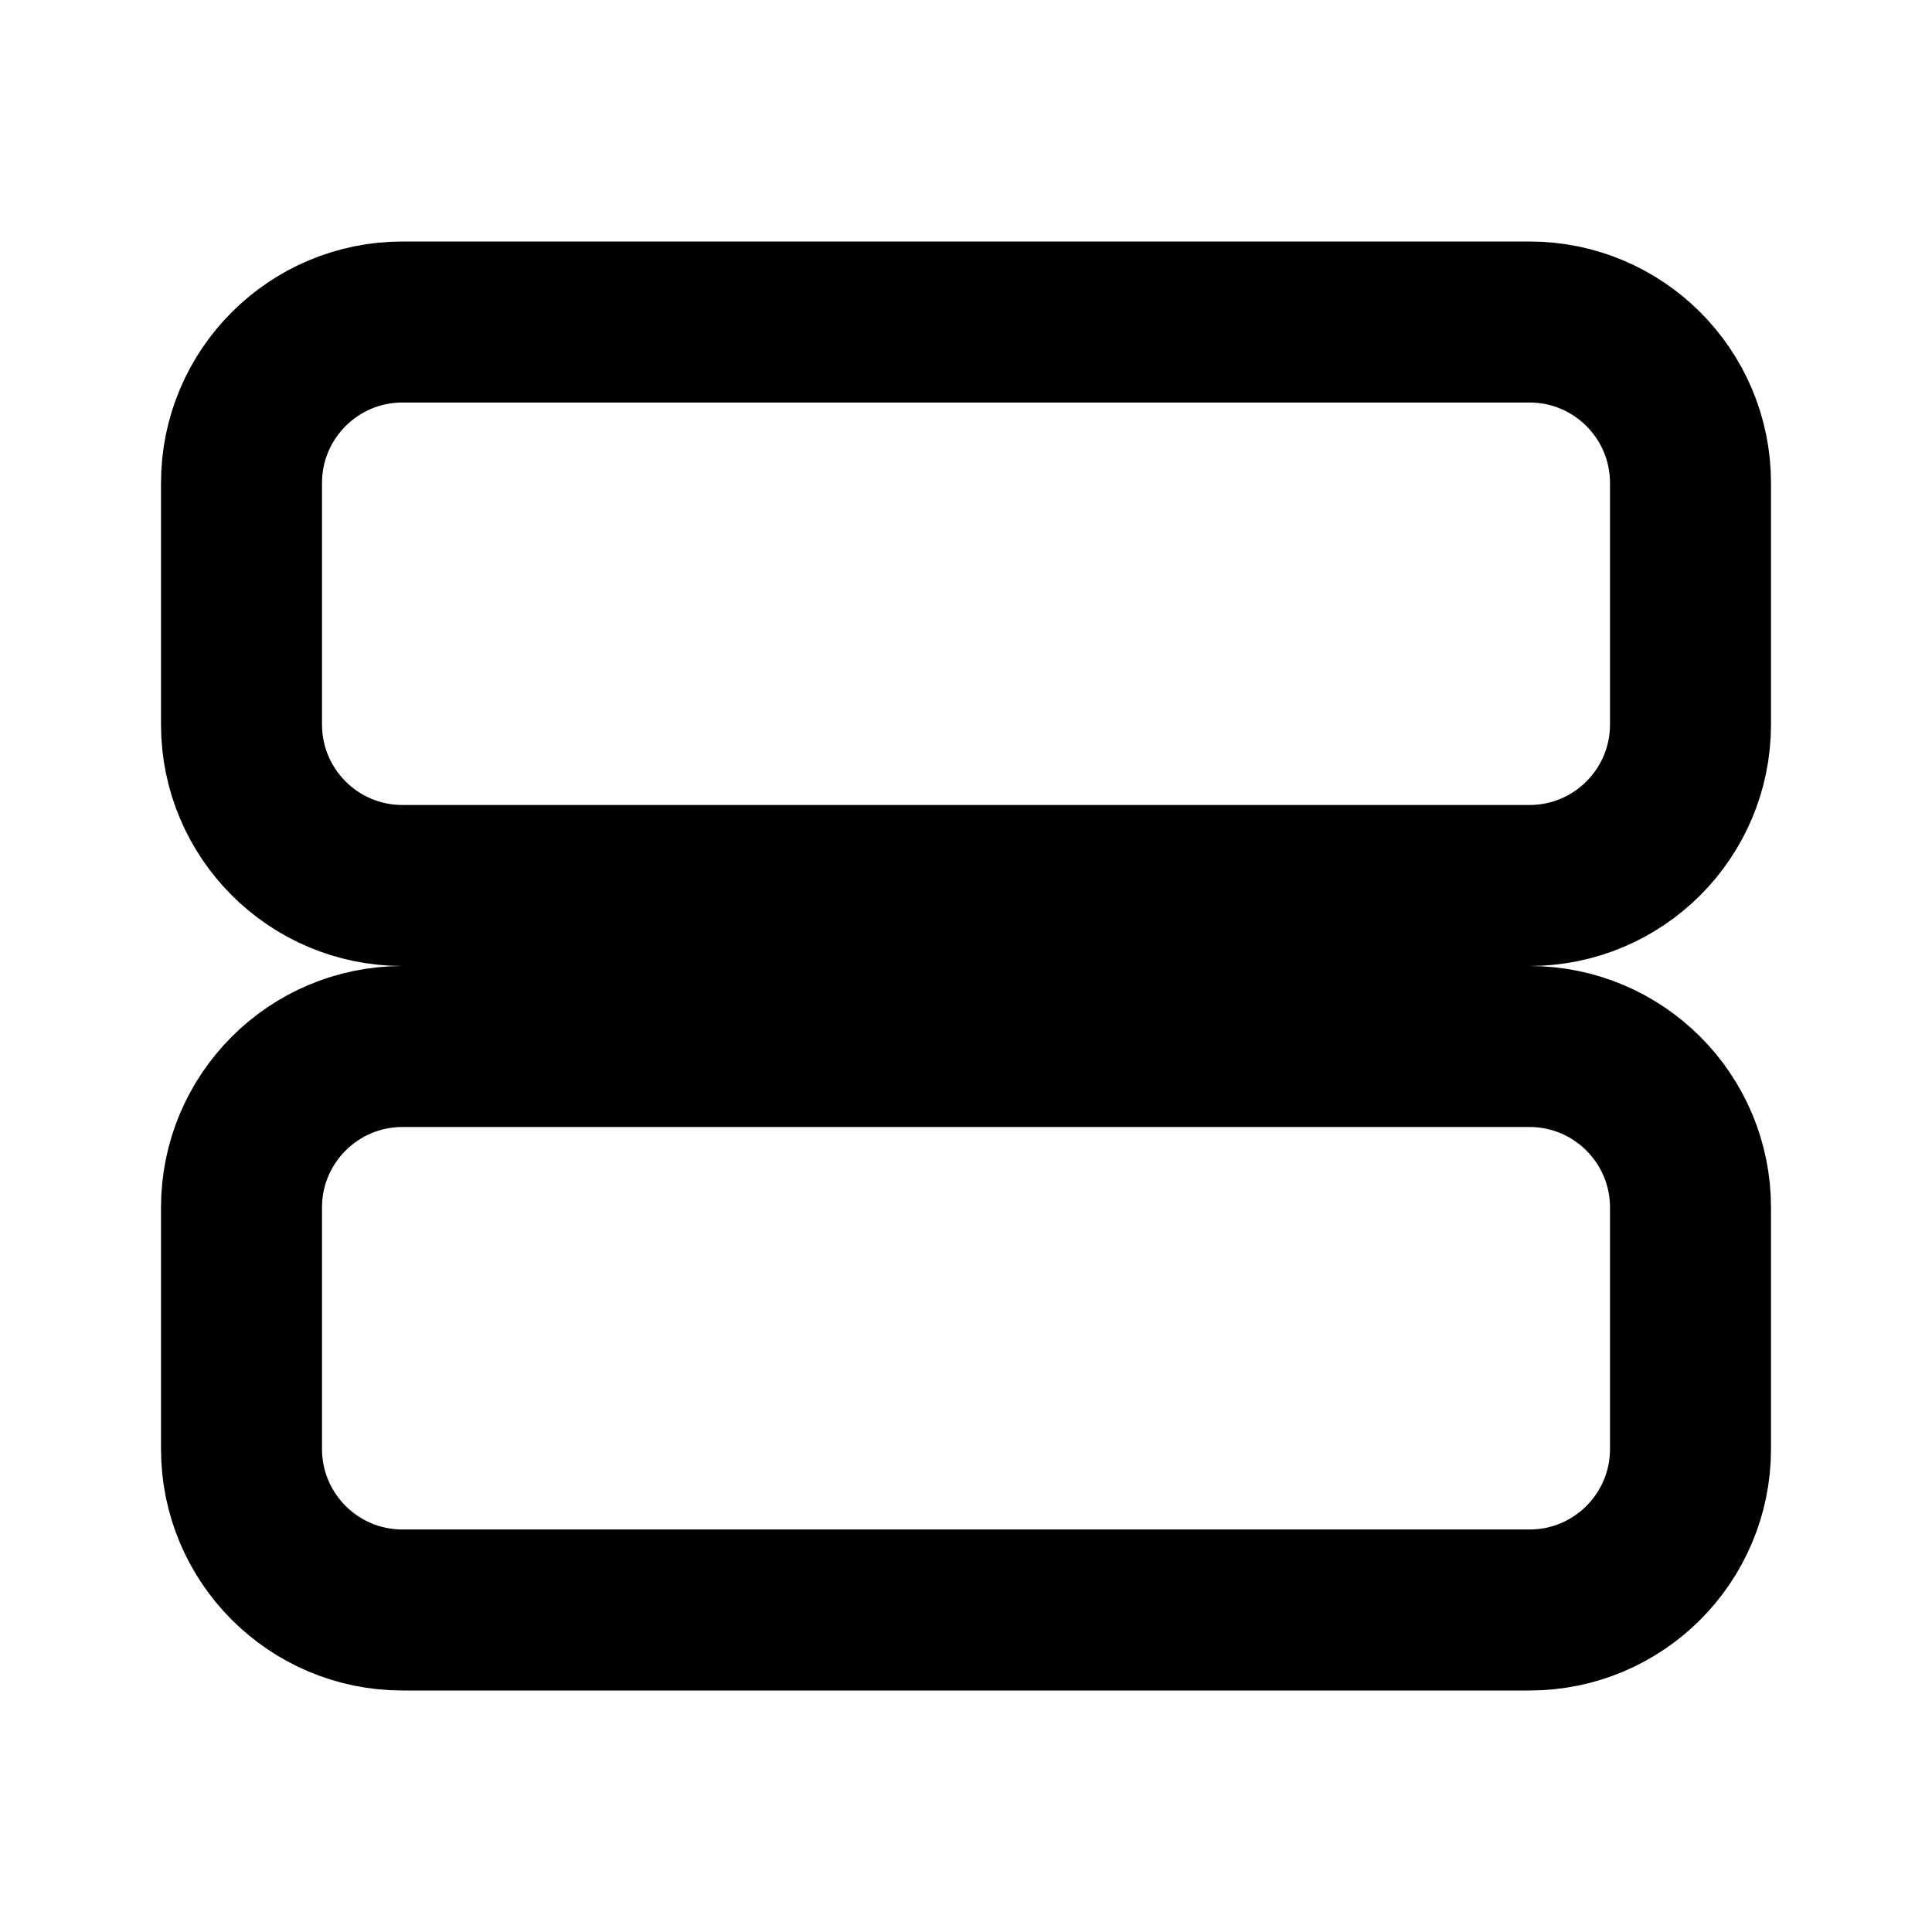
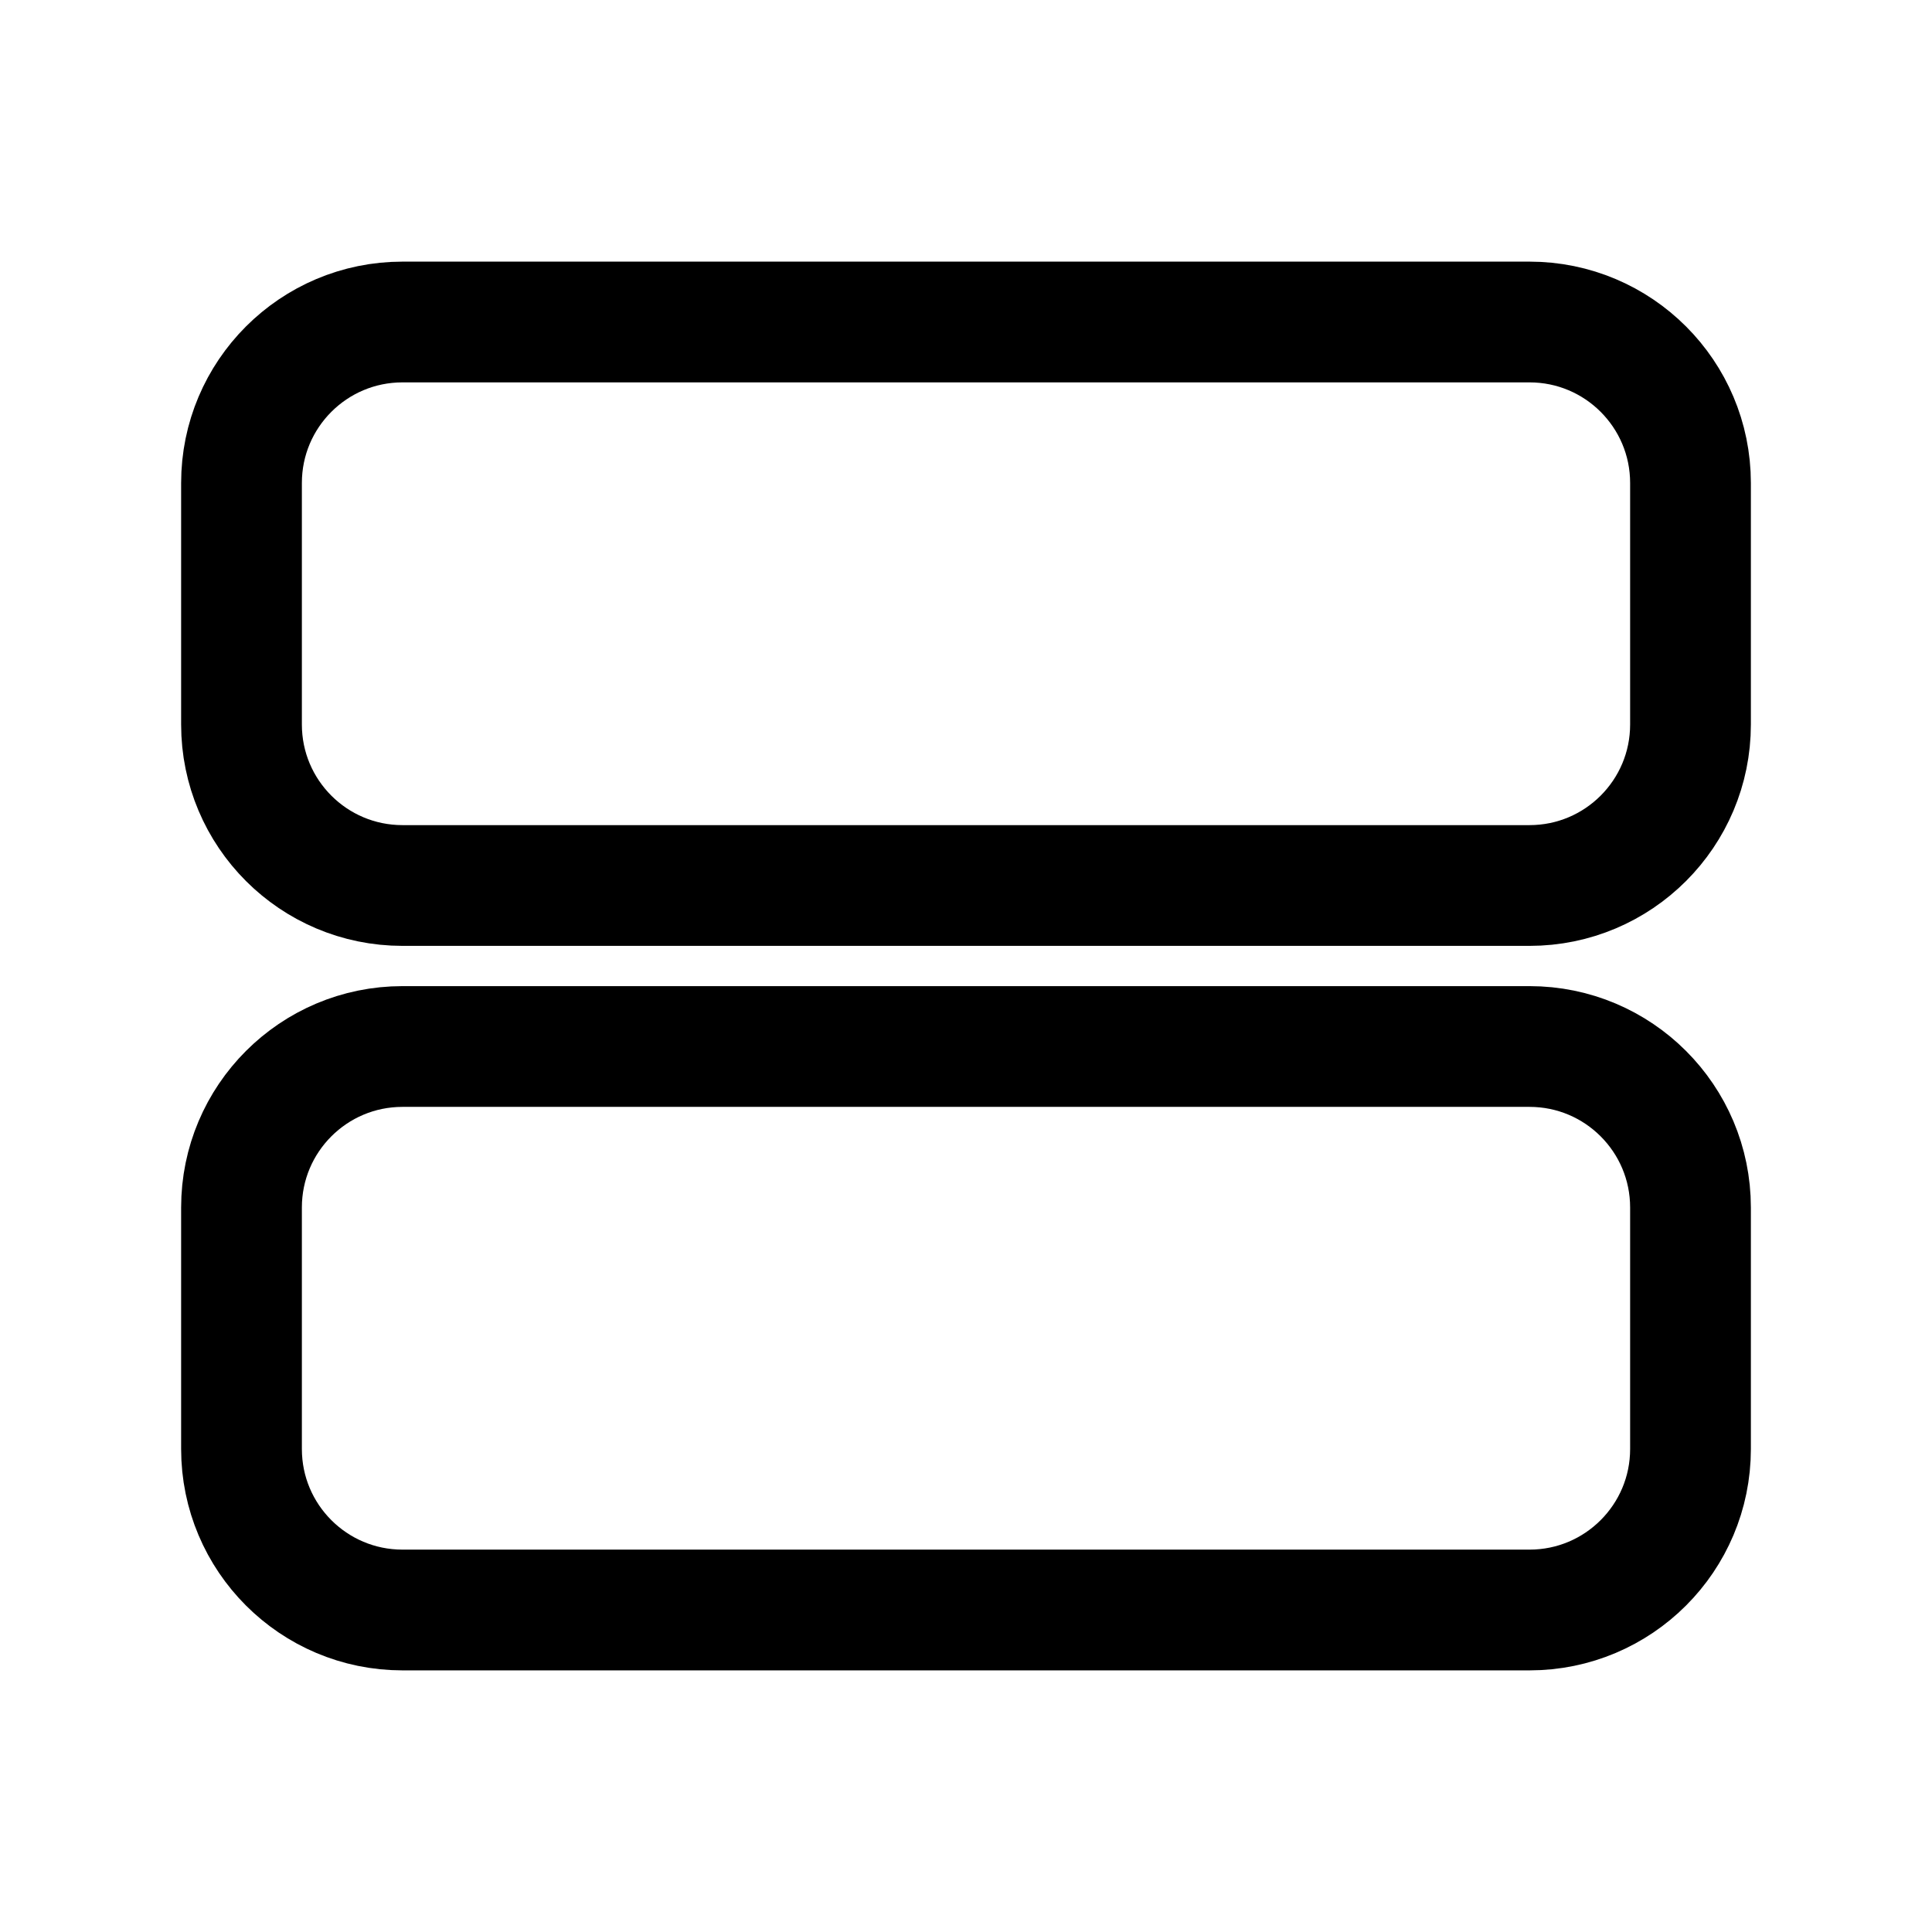
- <svg xmlns="http://www.w3.org/2000/svg" viewBox="0 0 24 24" fill="none" stroke="currentColor" stroke-width="2" stroke-linecap="round" stroke-linejoin="round">
+ <svg xmlns="http://www.w3.org/2000/svg" viewBox="0 0 24 24" fill="none" stroke="currentColor" stroke-width="1.5" stroke-linecap="round" stroke-linejoin="round">
  <rect x="3" y="4" width="18" height="7" rx="2" />
  <rect x="3" y="13" width="18" height="7" rx="2" />
</svg>
